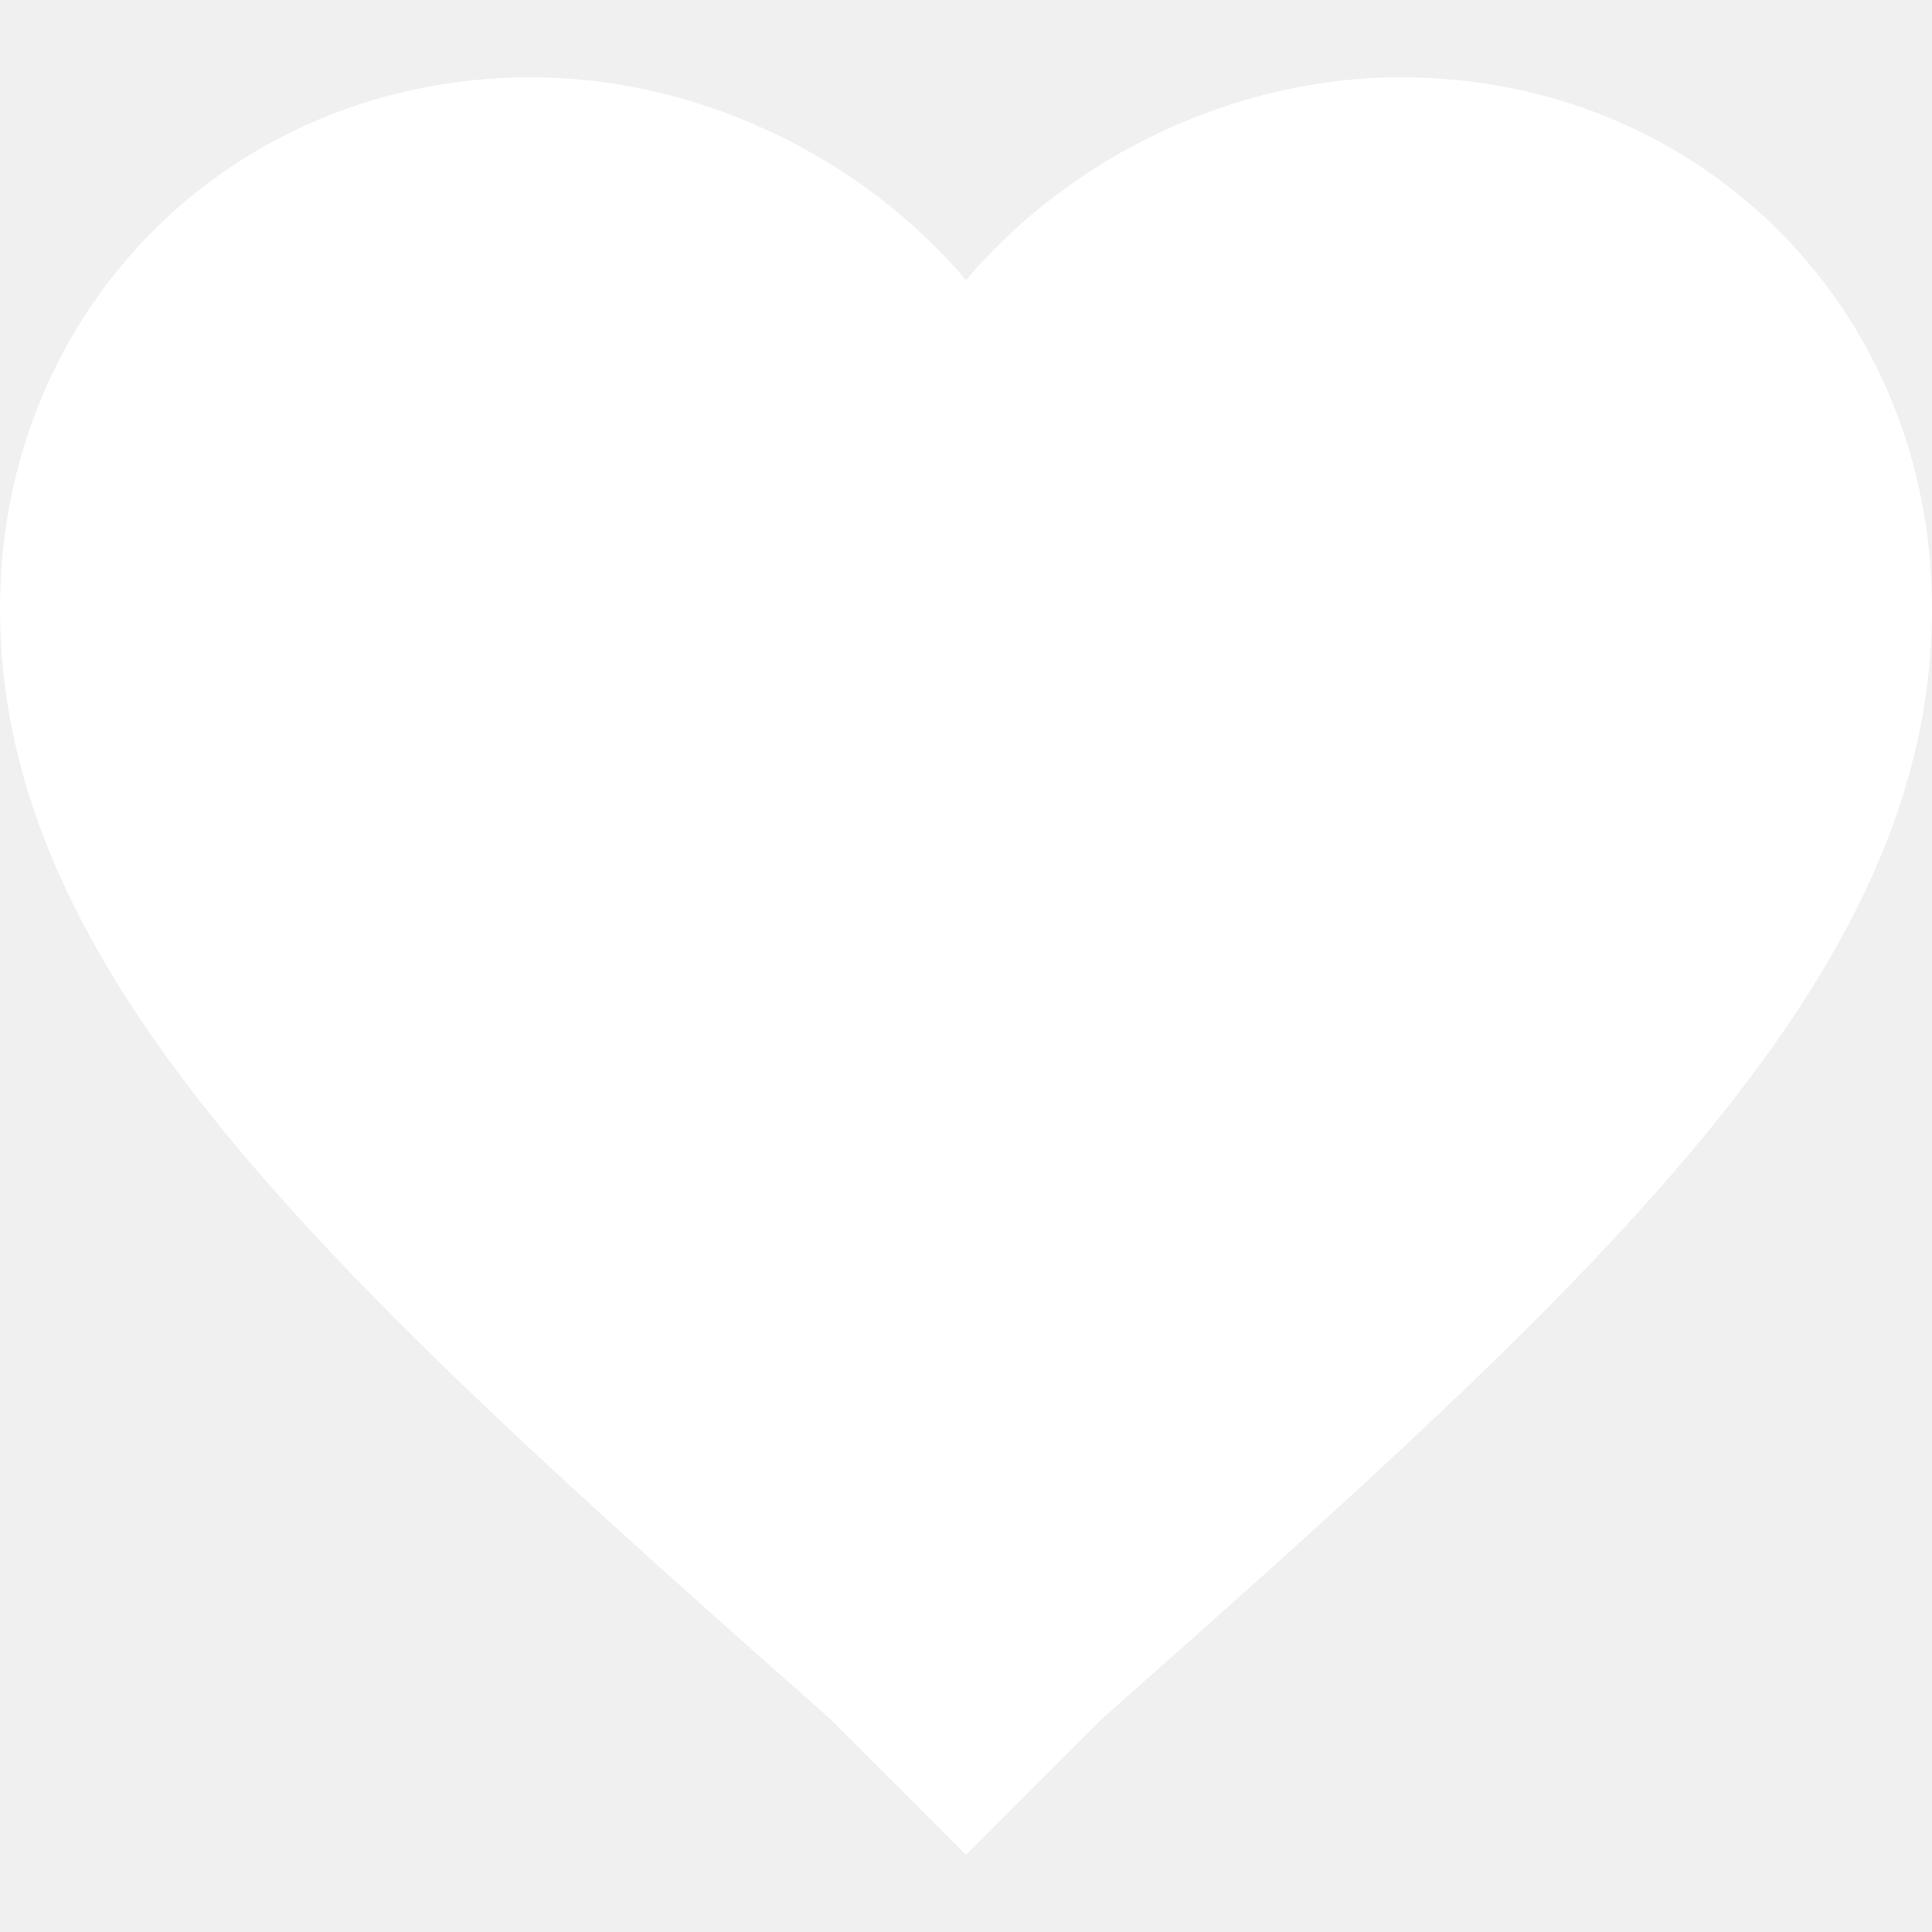
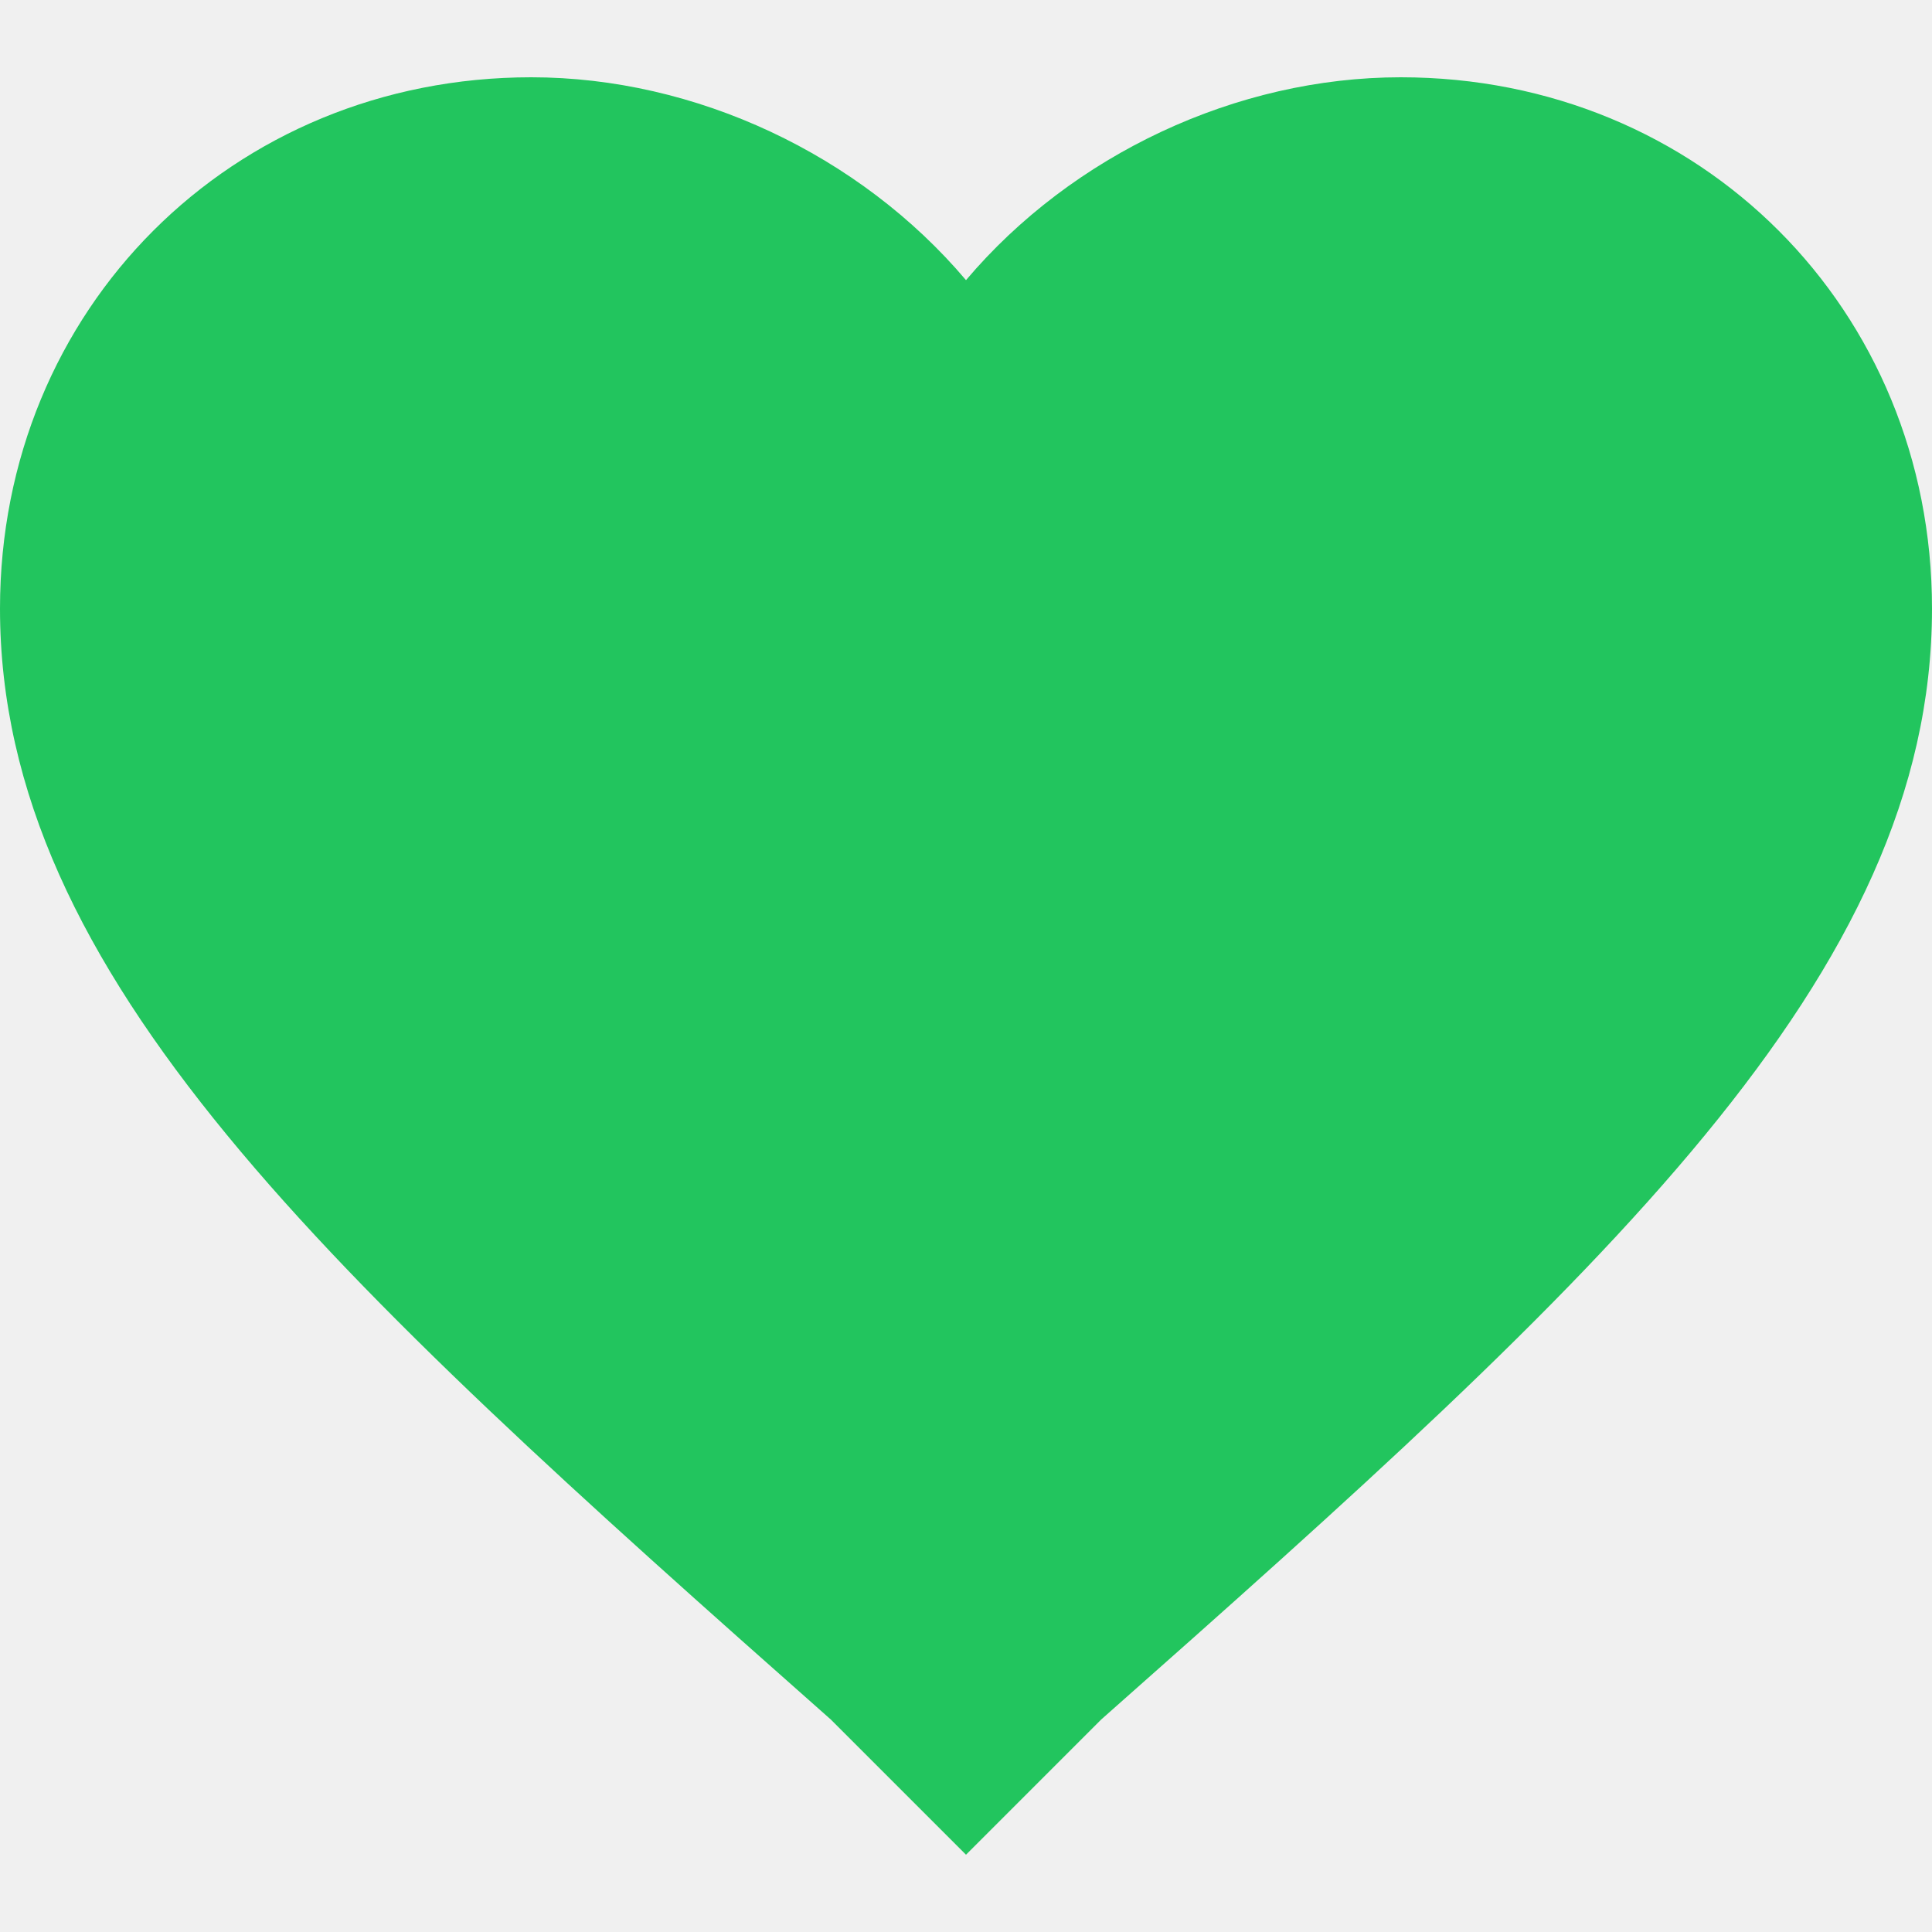
<svg xmlns="http://www.w3.org/2000/svg" version="1.1" id="Capa_1" x="0px" y="0px" width="510px" height="510px" viewBox="0 0 510 510" style="enable-background:new 0 0 510 510;" xml:space="preserve">
  <g>
    <g id="favorite">
-       <path fill="#fff" d="M255,489.6l-35.7-35.7C86.7,336.6,0,257.55,0,160.65C0,81.6,61.2,20.4,140.25,20.4c43.35,0,86.7,20.4,114.75,53.55    C283.05,40.8,326.4,20.4,369.75,20.4C448.8,20.4,510,81.6,510,160.65c0,96.9-86.7,175.95-219.3,293.25L255,489.6z" />
+       <path fill="#22C55E" d="M255,489.6l-35.7-35.7C86.7,336.6,0,257.55,0,160.65C0,81.6,61.2,20.4,140.25,20.4c43.35,0,86.7,20.4,114.75,53.55    C283.05,40.8,326.4,20.4,369.75,20.4C448.8,20.4,510,81.6,510,160.65c0,96.9-86.7,175.95-219.3,293.25L255,489.6z" />
    </g>
  </g>
  <g>
</g>
  <g>
</g>
  <g>
</g>
  <g>
</g>
  <g>
</g>
  <g>
</g>
  <g>
</g>
  <g>
</g>
  <g>
</g>
  <g>
</g>
  <g>
</g>
  <g>
</g>
  <g>
</g>
  <g>
</g>
  <g>
</g>
</svg>
